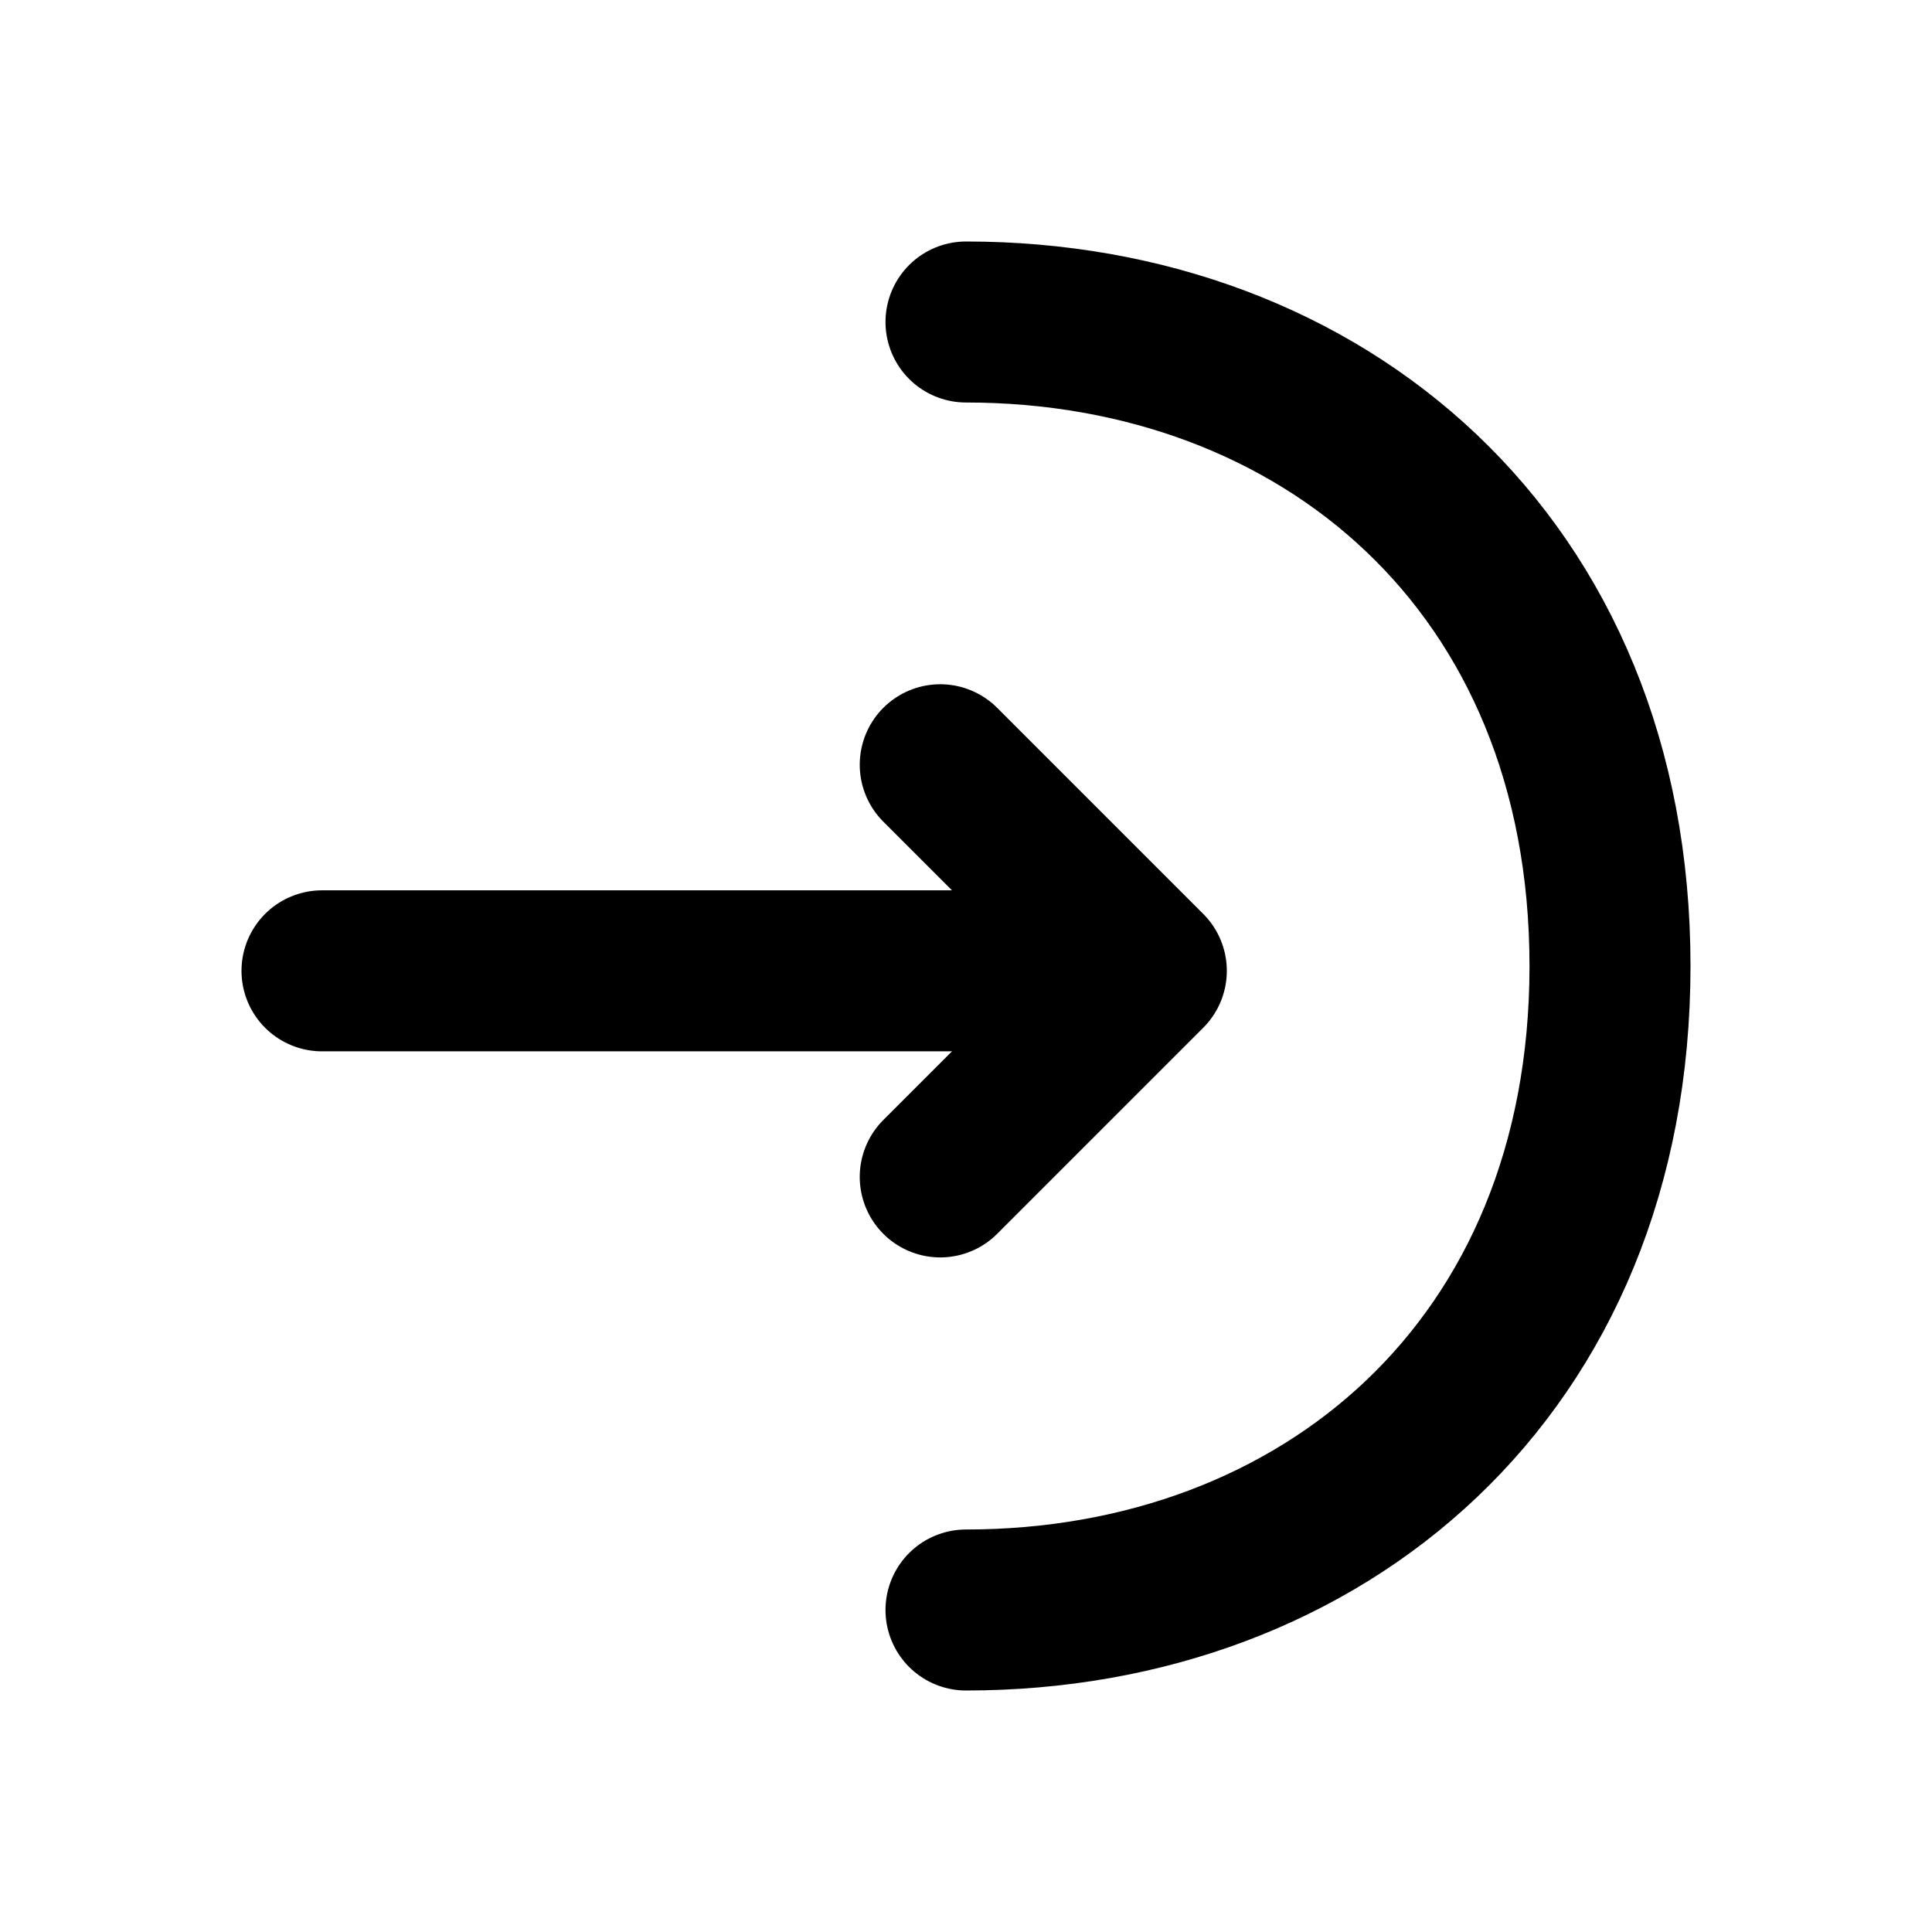
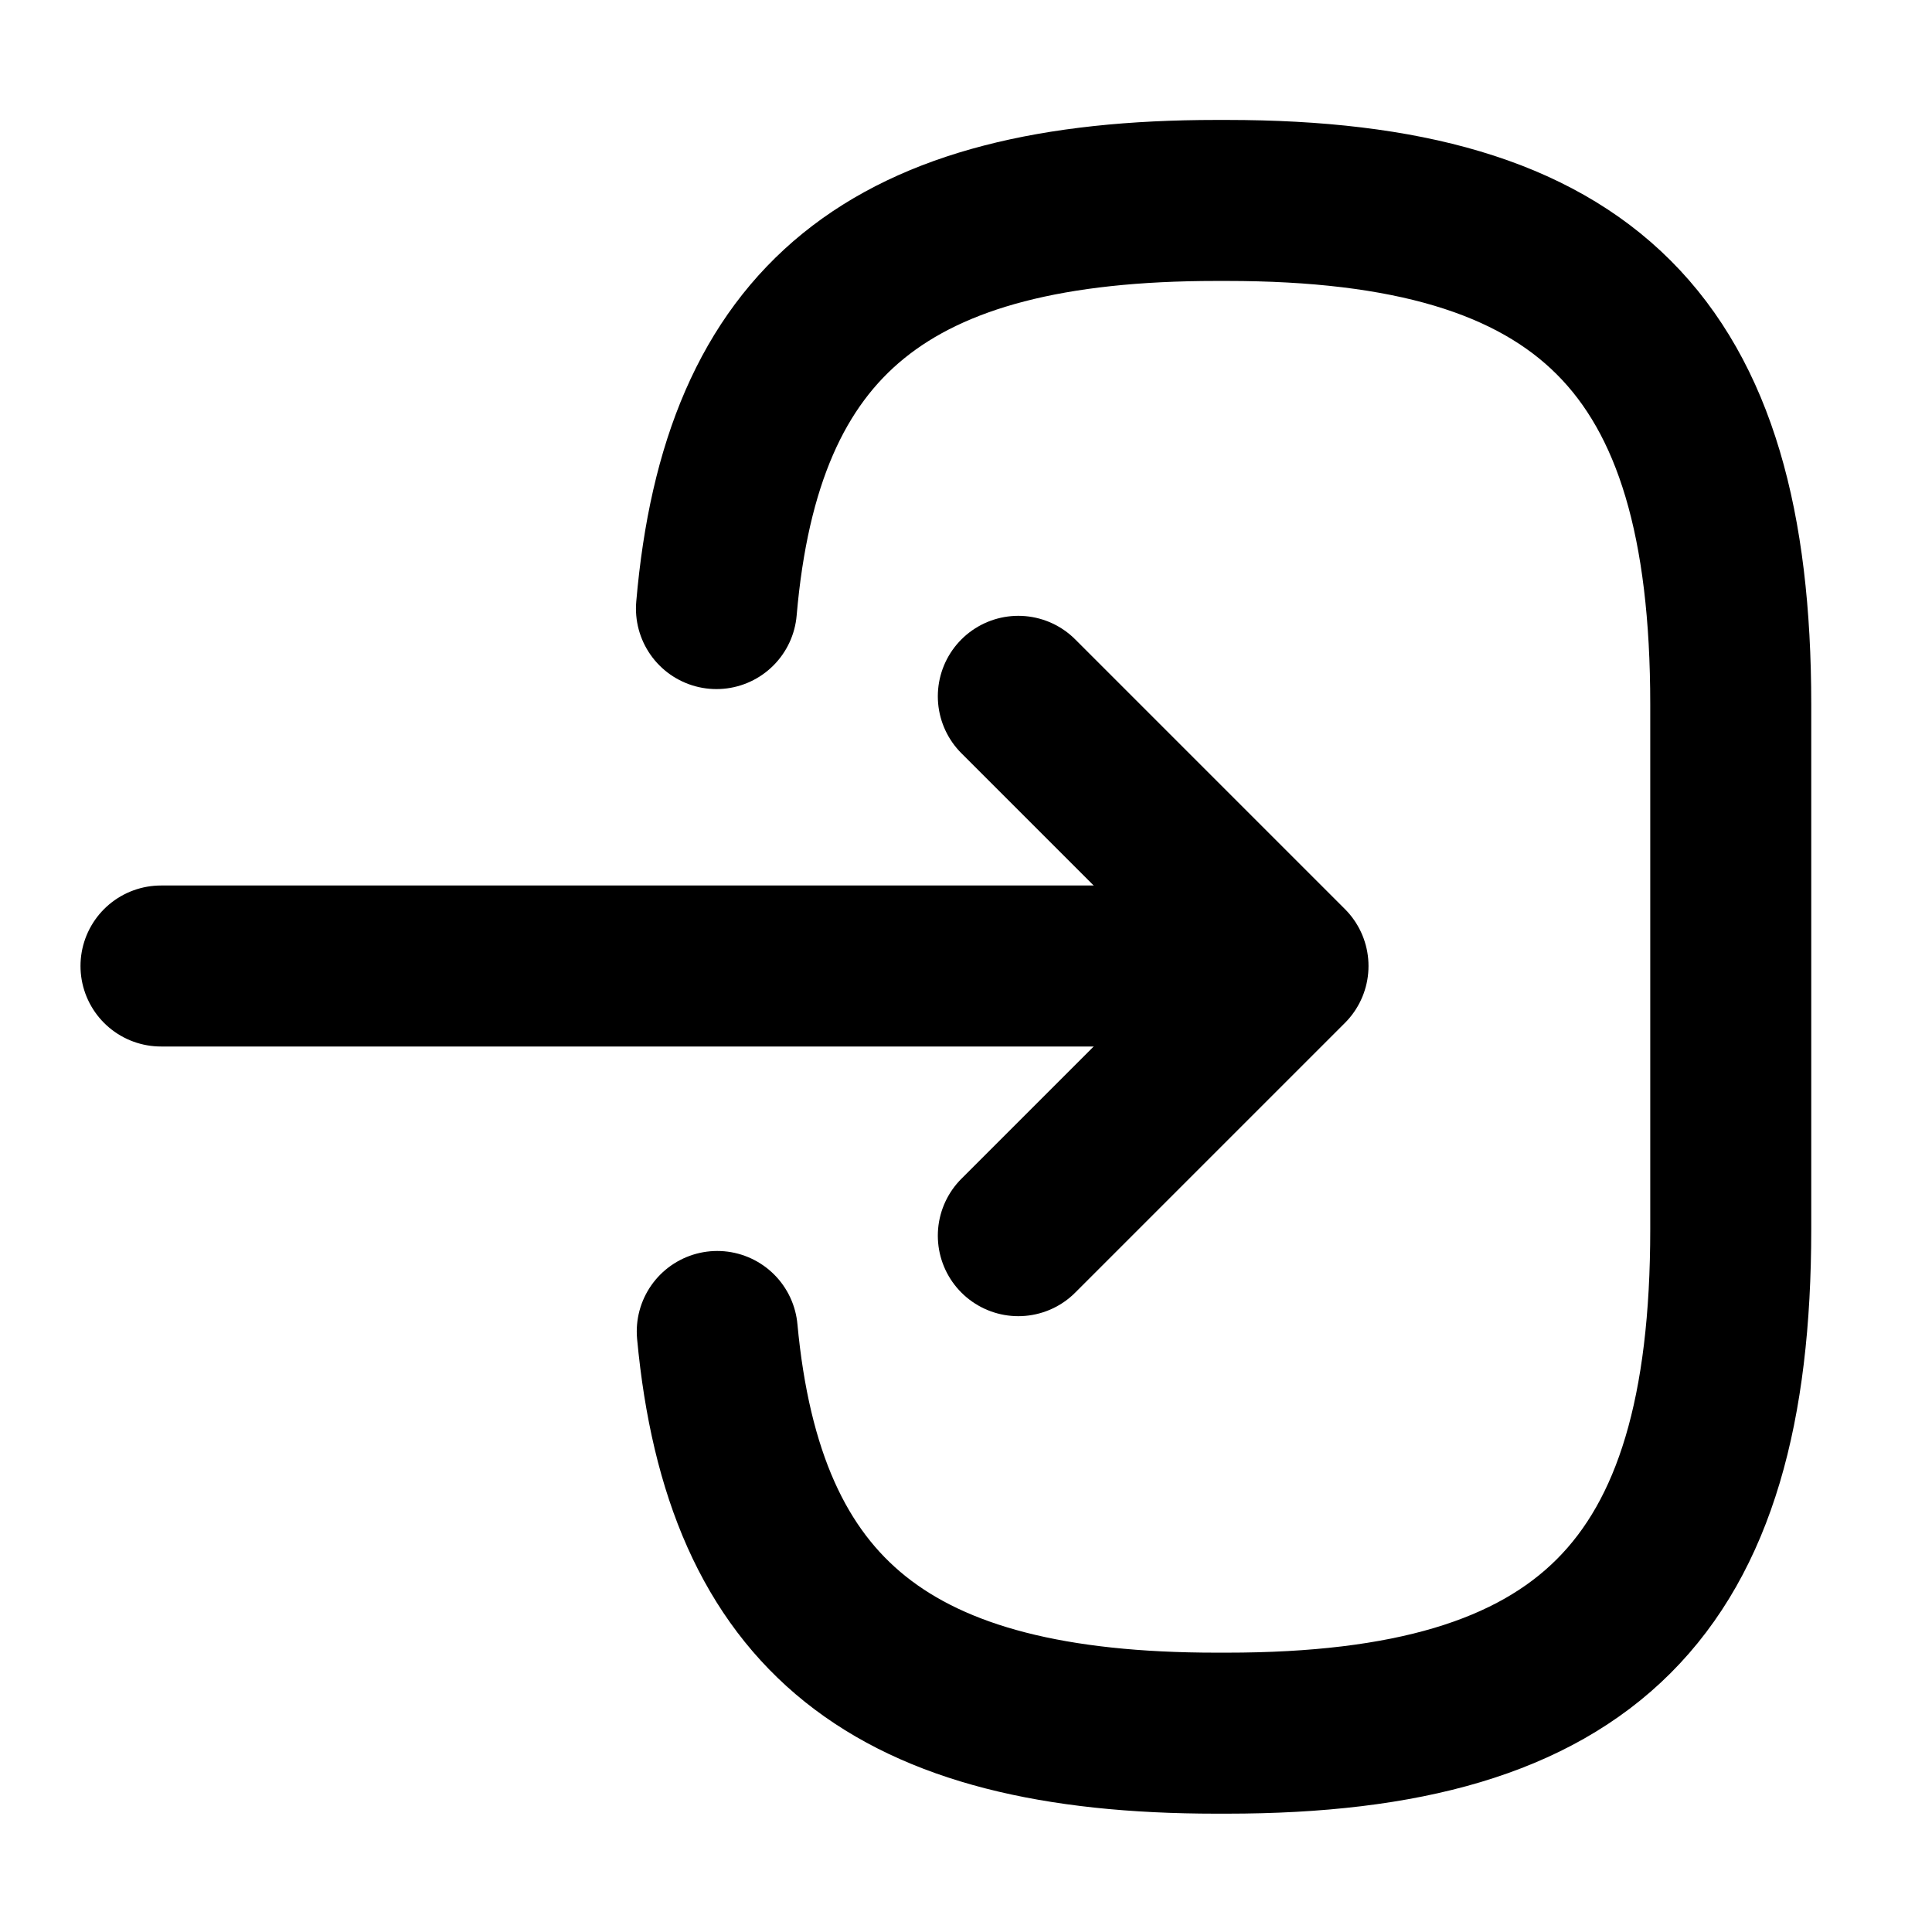
<svg xmlns="http://www.w3.org/2000/svg" width="24" height="24" viewBox="0 0 24 24" fill="none">
-   <path d="M11.68 14.62L14.24 12.06L11.68 9.5" stroke="currentColor" stroke-width="2" stroke-miterlimit="10" stroke-linecap="round" stroke-linejoin="round" />
-   <path d="M4 12.06H14.17" stroke="currentColor" stroke-width="2" stroke-miterlimit="10" stroke-linecap="round" stroke-linejoin="round" />
-   <path d="M12 4C16.42 4 20 7 20 12C20 17 16.42 20 12 20" stroke="currentColor" stroke-width="2" stroke-miterlimit="10" stroke-linecap="round" stroke-linejoin="round" />
+   <path d="M8.9 7.56C9.21 3.96 11.06 2.49 15.11 2.49H15.24C19.71 2.49 21.5 4.28 21.5 8.75V15.27C21.5 19.74 19.71 21.53 15.24 21.53H15.11C11.09 21.53 9.24 20.08 8.91 16.54" stroke="currentColor" stroke-width="2" stroke-linecap="round" stroke-linejoin="round" />
+   <path d="M2 12H14.88" stroke="currentColor" stroke-width="2" stroke-linecap="round" stroke-linejoin="round" />
+   <path d="M12.65 8.65L16 12L12.65 15.35" stroke="currentColor" stroke-width="2" stroke-linecap="round" stroke-linejoin="round" />
</svg>
